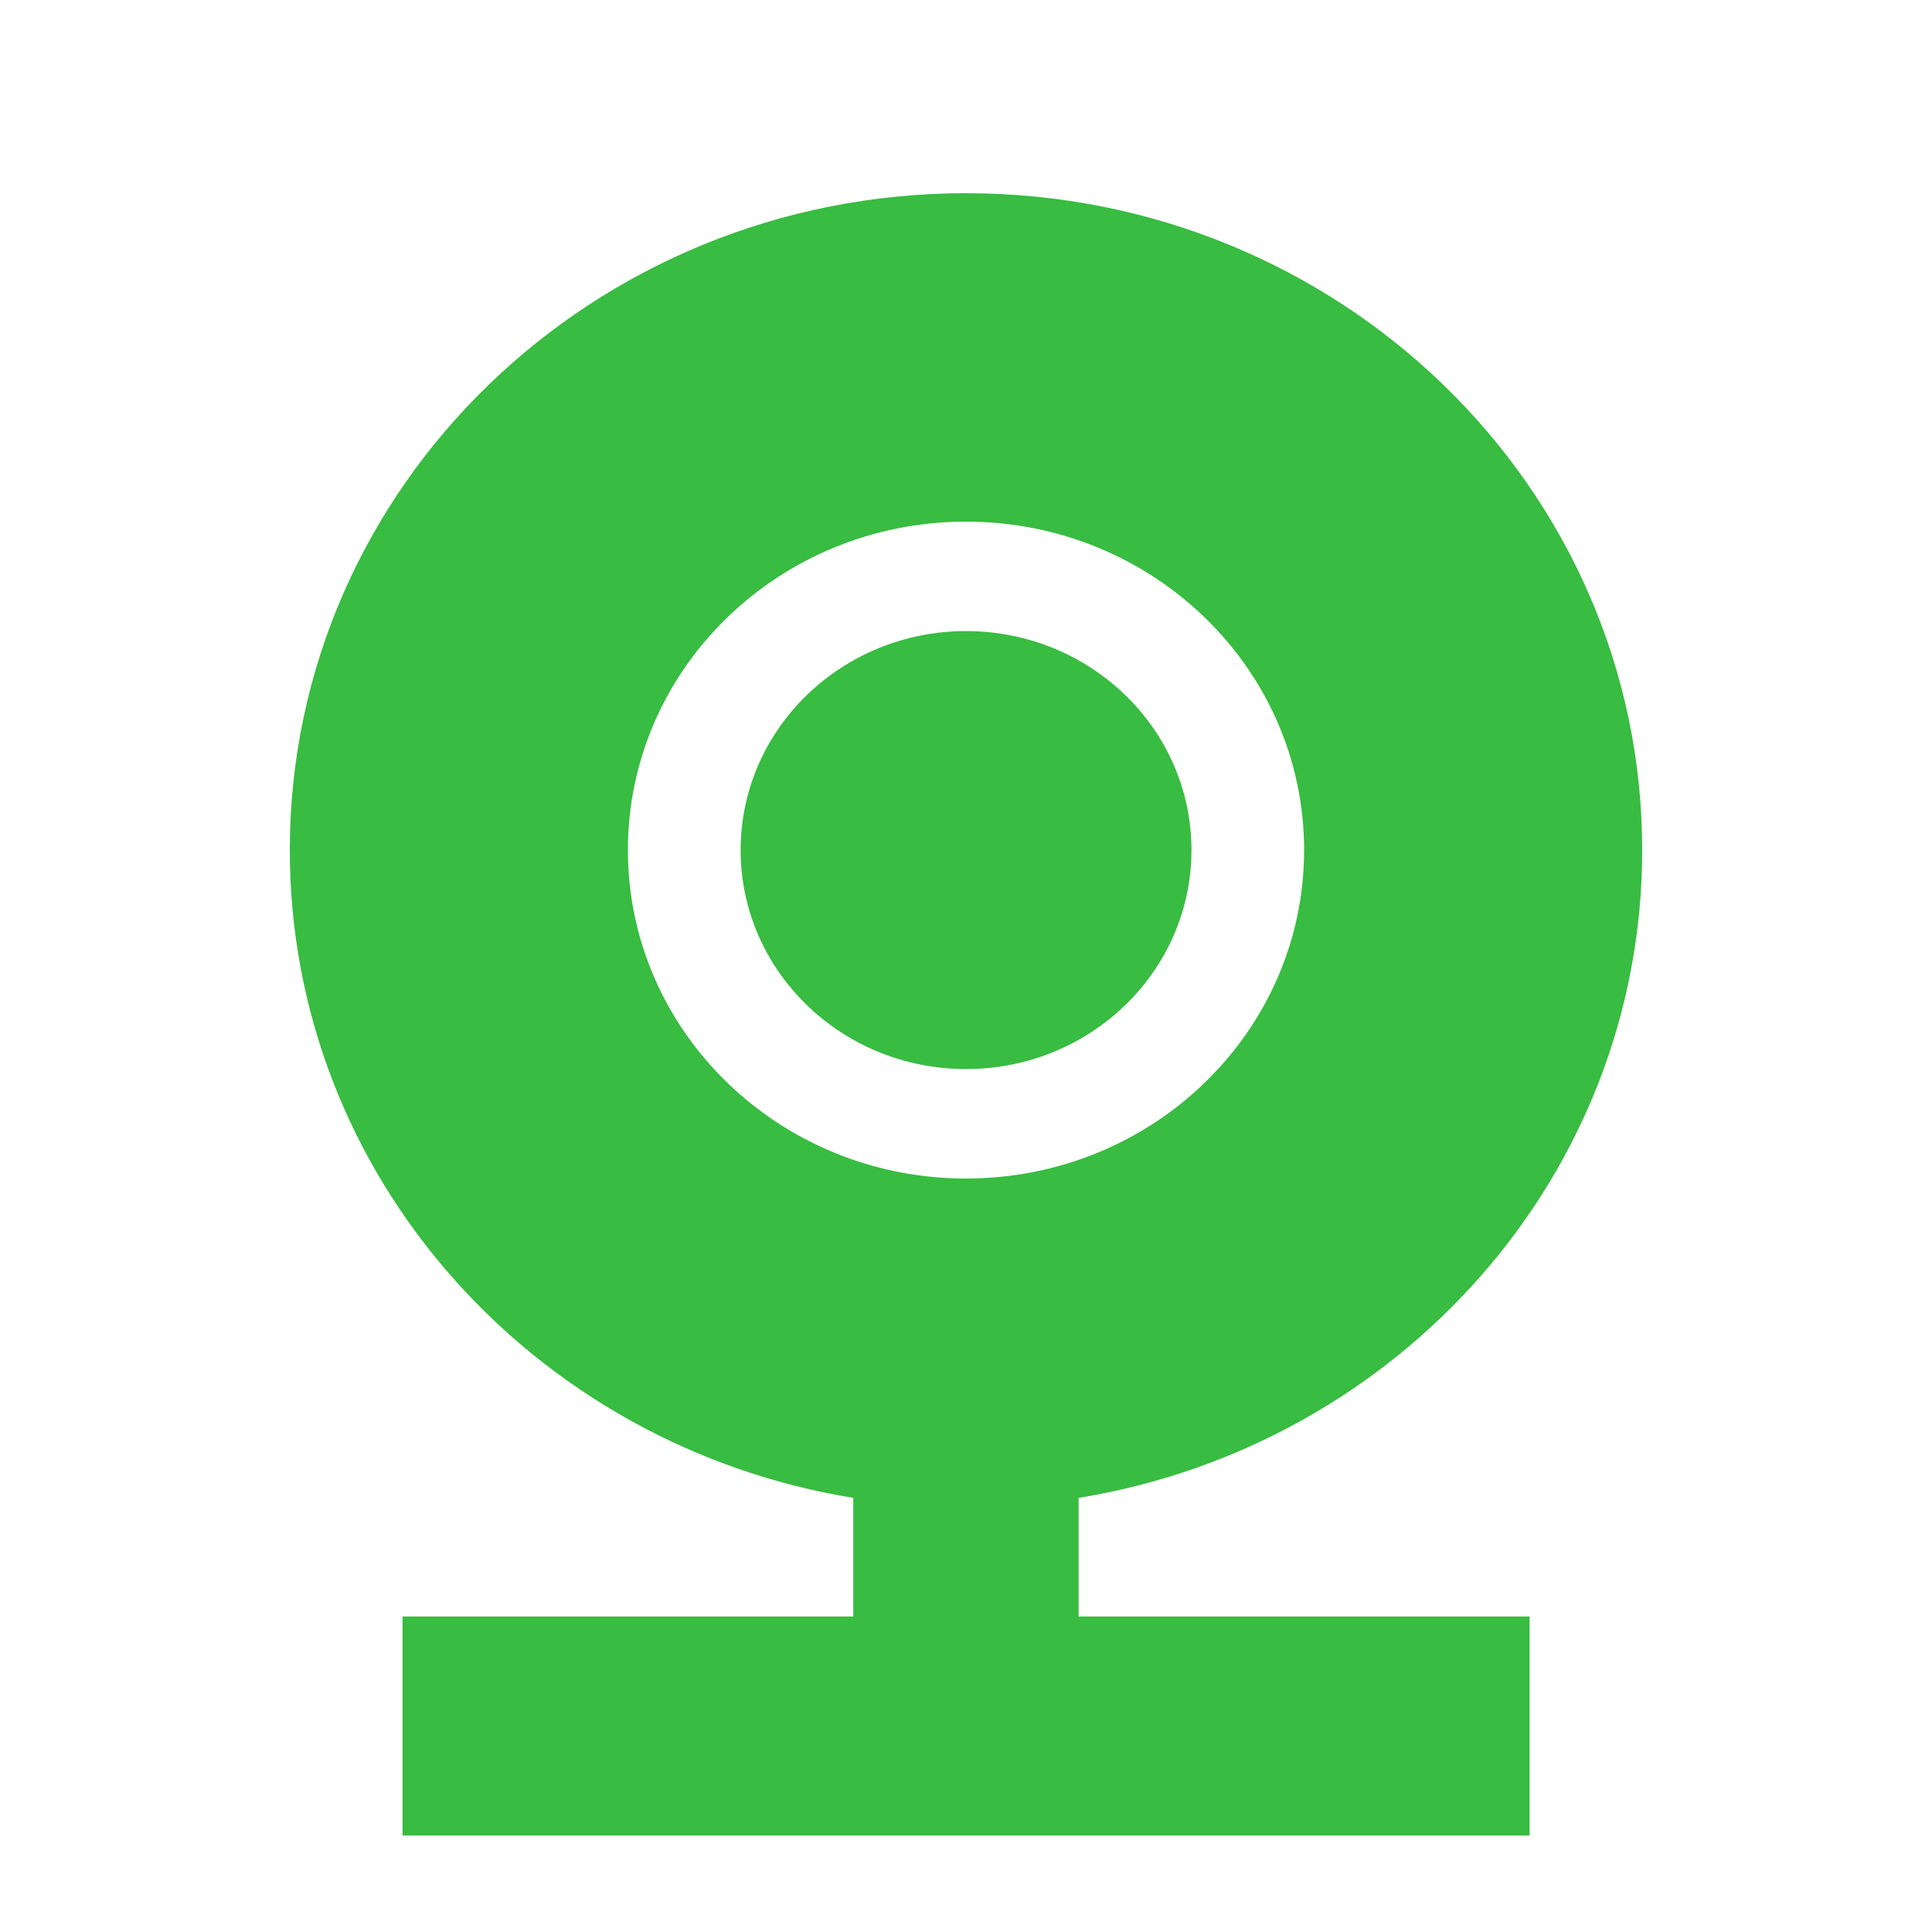
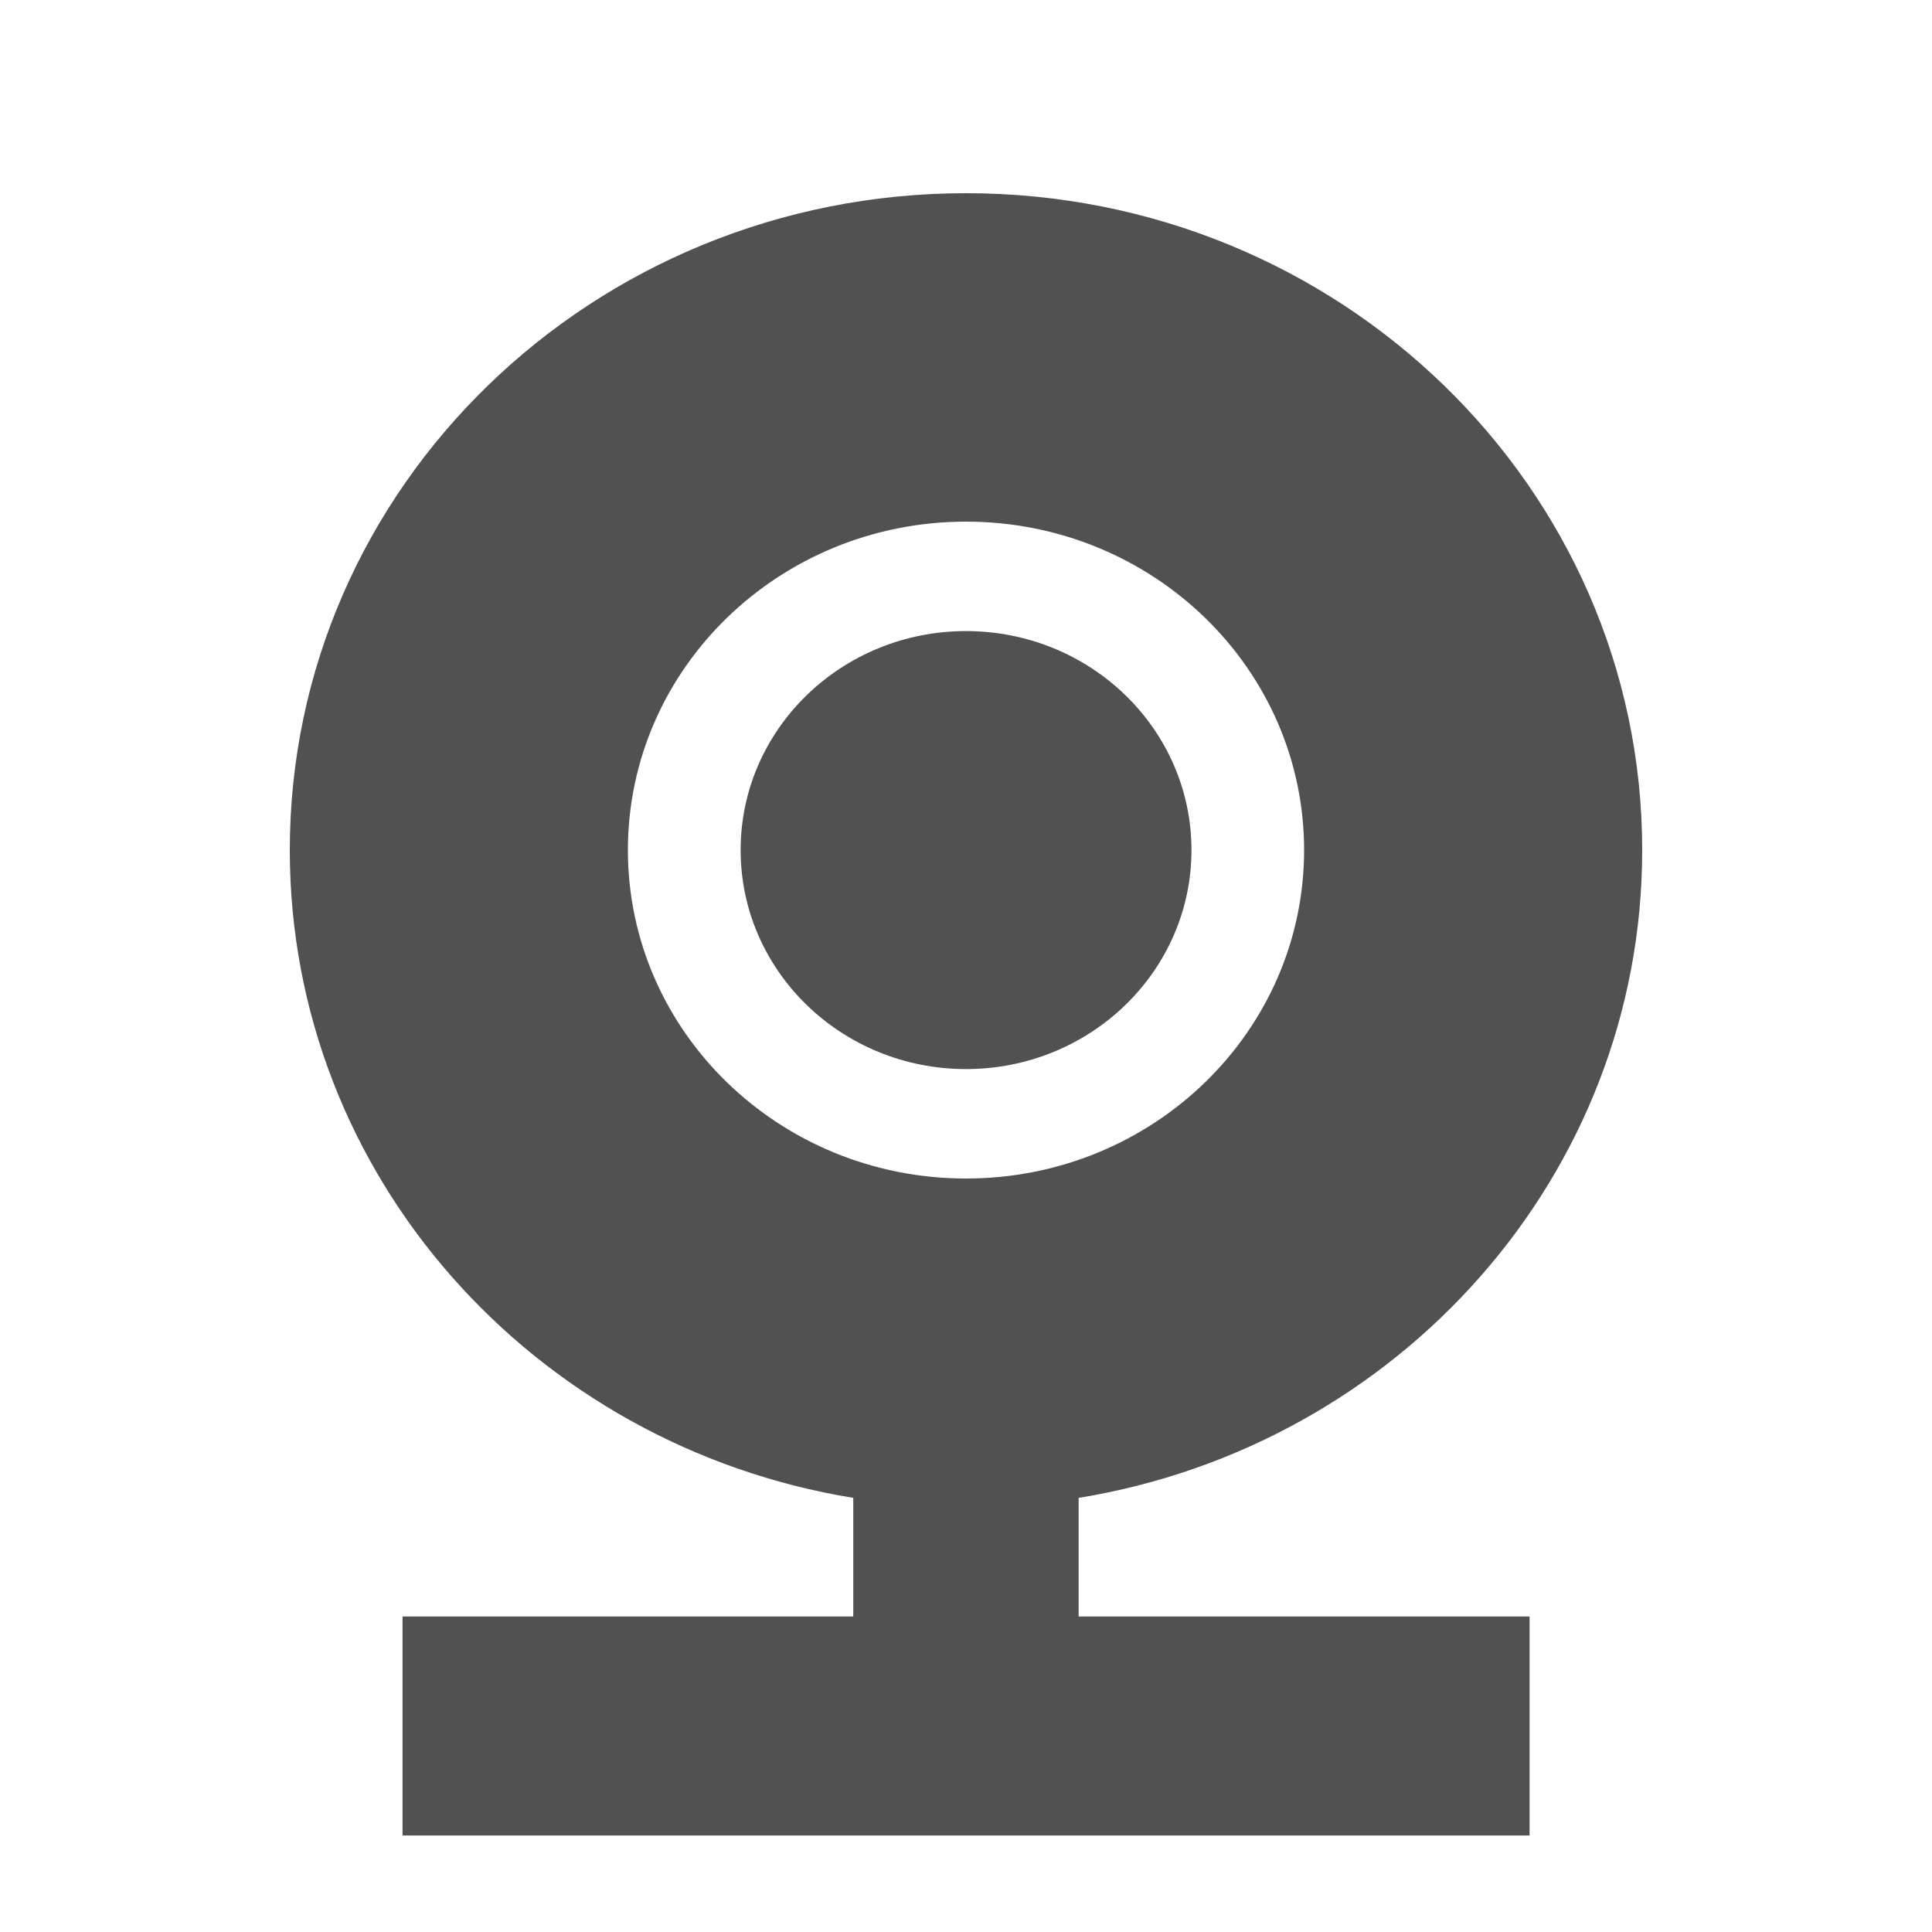
- <svg xmlns="http://www.w3.org/2000/svg" t="1766994459366" class="icon" viewBox="0 0 1024 1024" version="1.1" p-id="3812" width="200" height="200">
-   <path d="M870.4 450.56C870.4 258.253 709.939 102.4 512 102.4S153.6 258.253 153.6 450.56c0 172.544 129.126 315.699 298.65 343.347v62.874H213.35v116.07h597.35v-116.07h-239.002v-62.874C741.222 766.259 870.4 623.104 870.4 450.56z m-537.6 0c0-96.154 80.23-174.08 179.2-174.08s179.2 77.926 179.2 174.08-80.23 174.08-179.2 174.08-179.2-77.926-179.2-174.08z m179.2 116.07c65.997 0 119.501-51.968 119.501-116.07S577.997 334.49 512 334.49c-65.946 0-119.45 51.968-119.45 116.07S446.054 566.63 512 566.63z" p-id="3813" fill="#38bc41" />
+ <svg xmlns="http://www.w3.org/2000/svg" t="1766999930603" class="icon" viewBox="0 0 1024 1024" version="1.1" p-id="5717" width="200" height="200">
+   <path d="M870.4 450.56C870.4 258.253 709.939 102.4 512 102.4S153.6 258.253 153.6 450.56c0 172.544 129.126 315.699 298.65 343.347v62.874H213.35v116.07h597.35v-116.07h-239.002v-62.874C741.222 766.259 870.4 623.104 870.4 450.56z m-537.6 0c0-96.154 80.23-174.08 179.2-174.08s179.2 77.926 179.2 174.08-80.23 174.08-179.2 174.08-179.2-77.926-179.2-174.08z m179.2 116.07c65.997 0 119.501-51.968 119.501-116.07S577.997 334.49 512 334.49c-65.946 0-119.45 51.968-119.45 116.07S446.054 566.63 512 566.63z" p-id="5718" fill="#515151" />
</svg>
